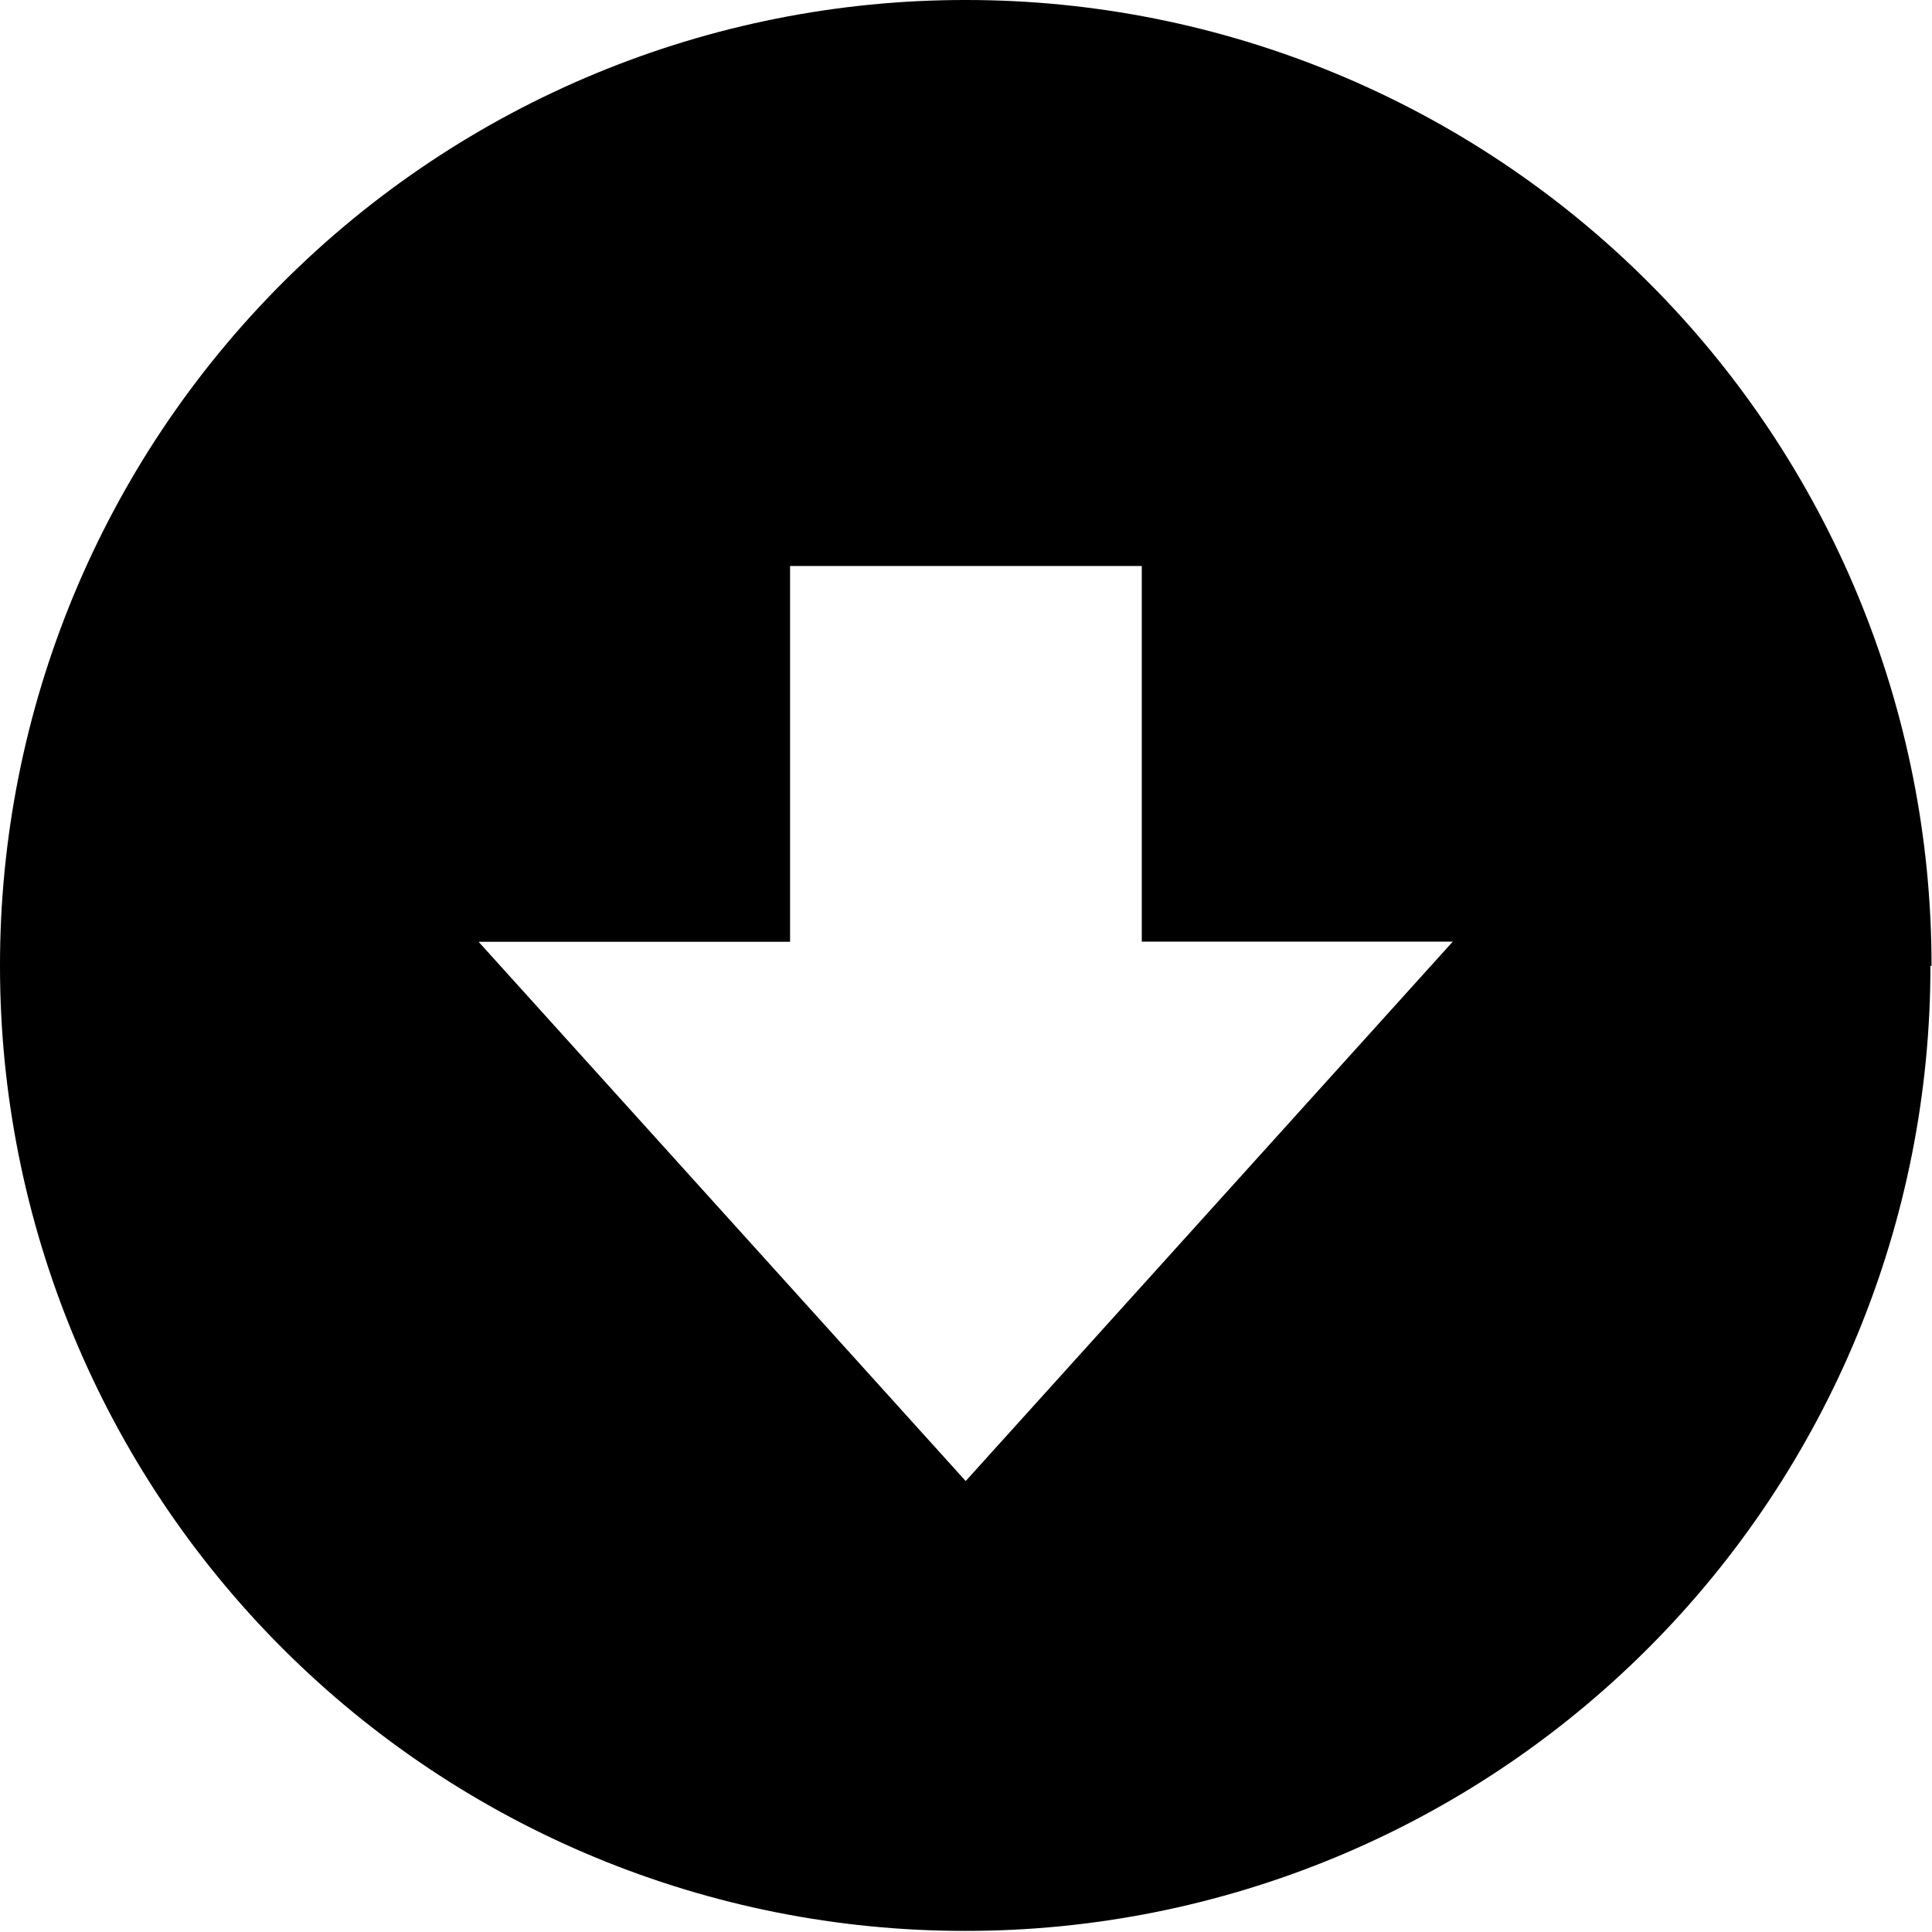
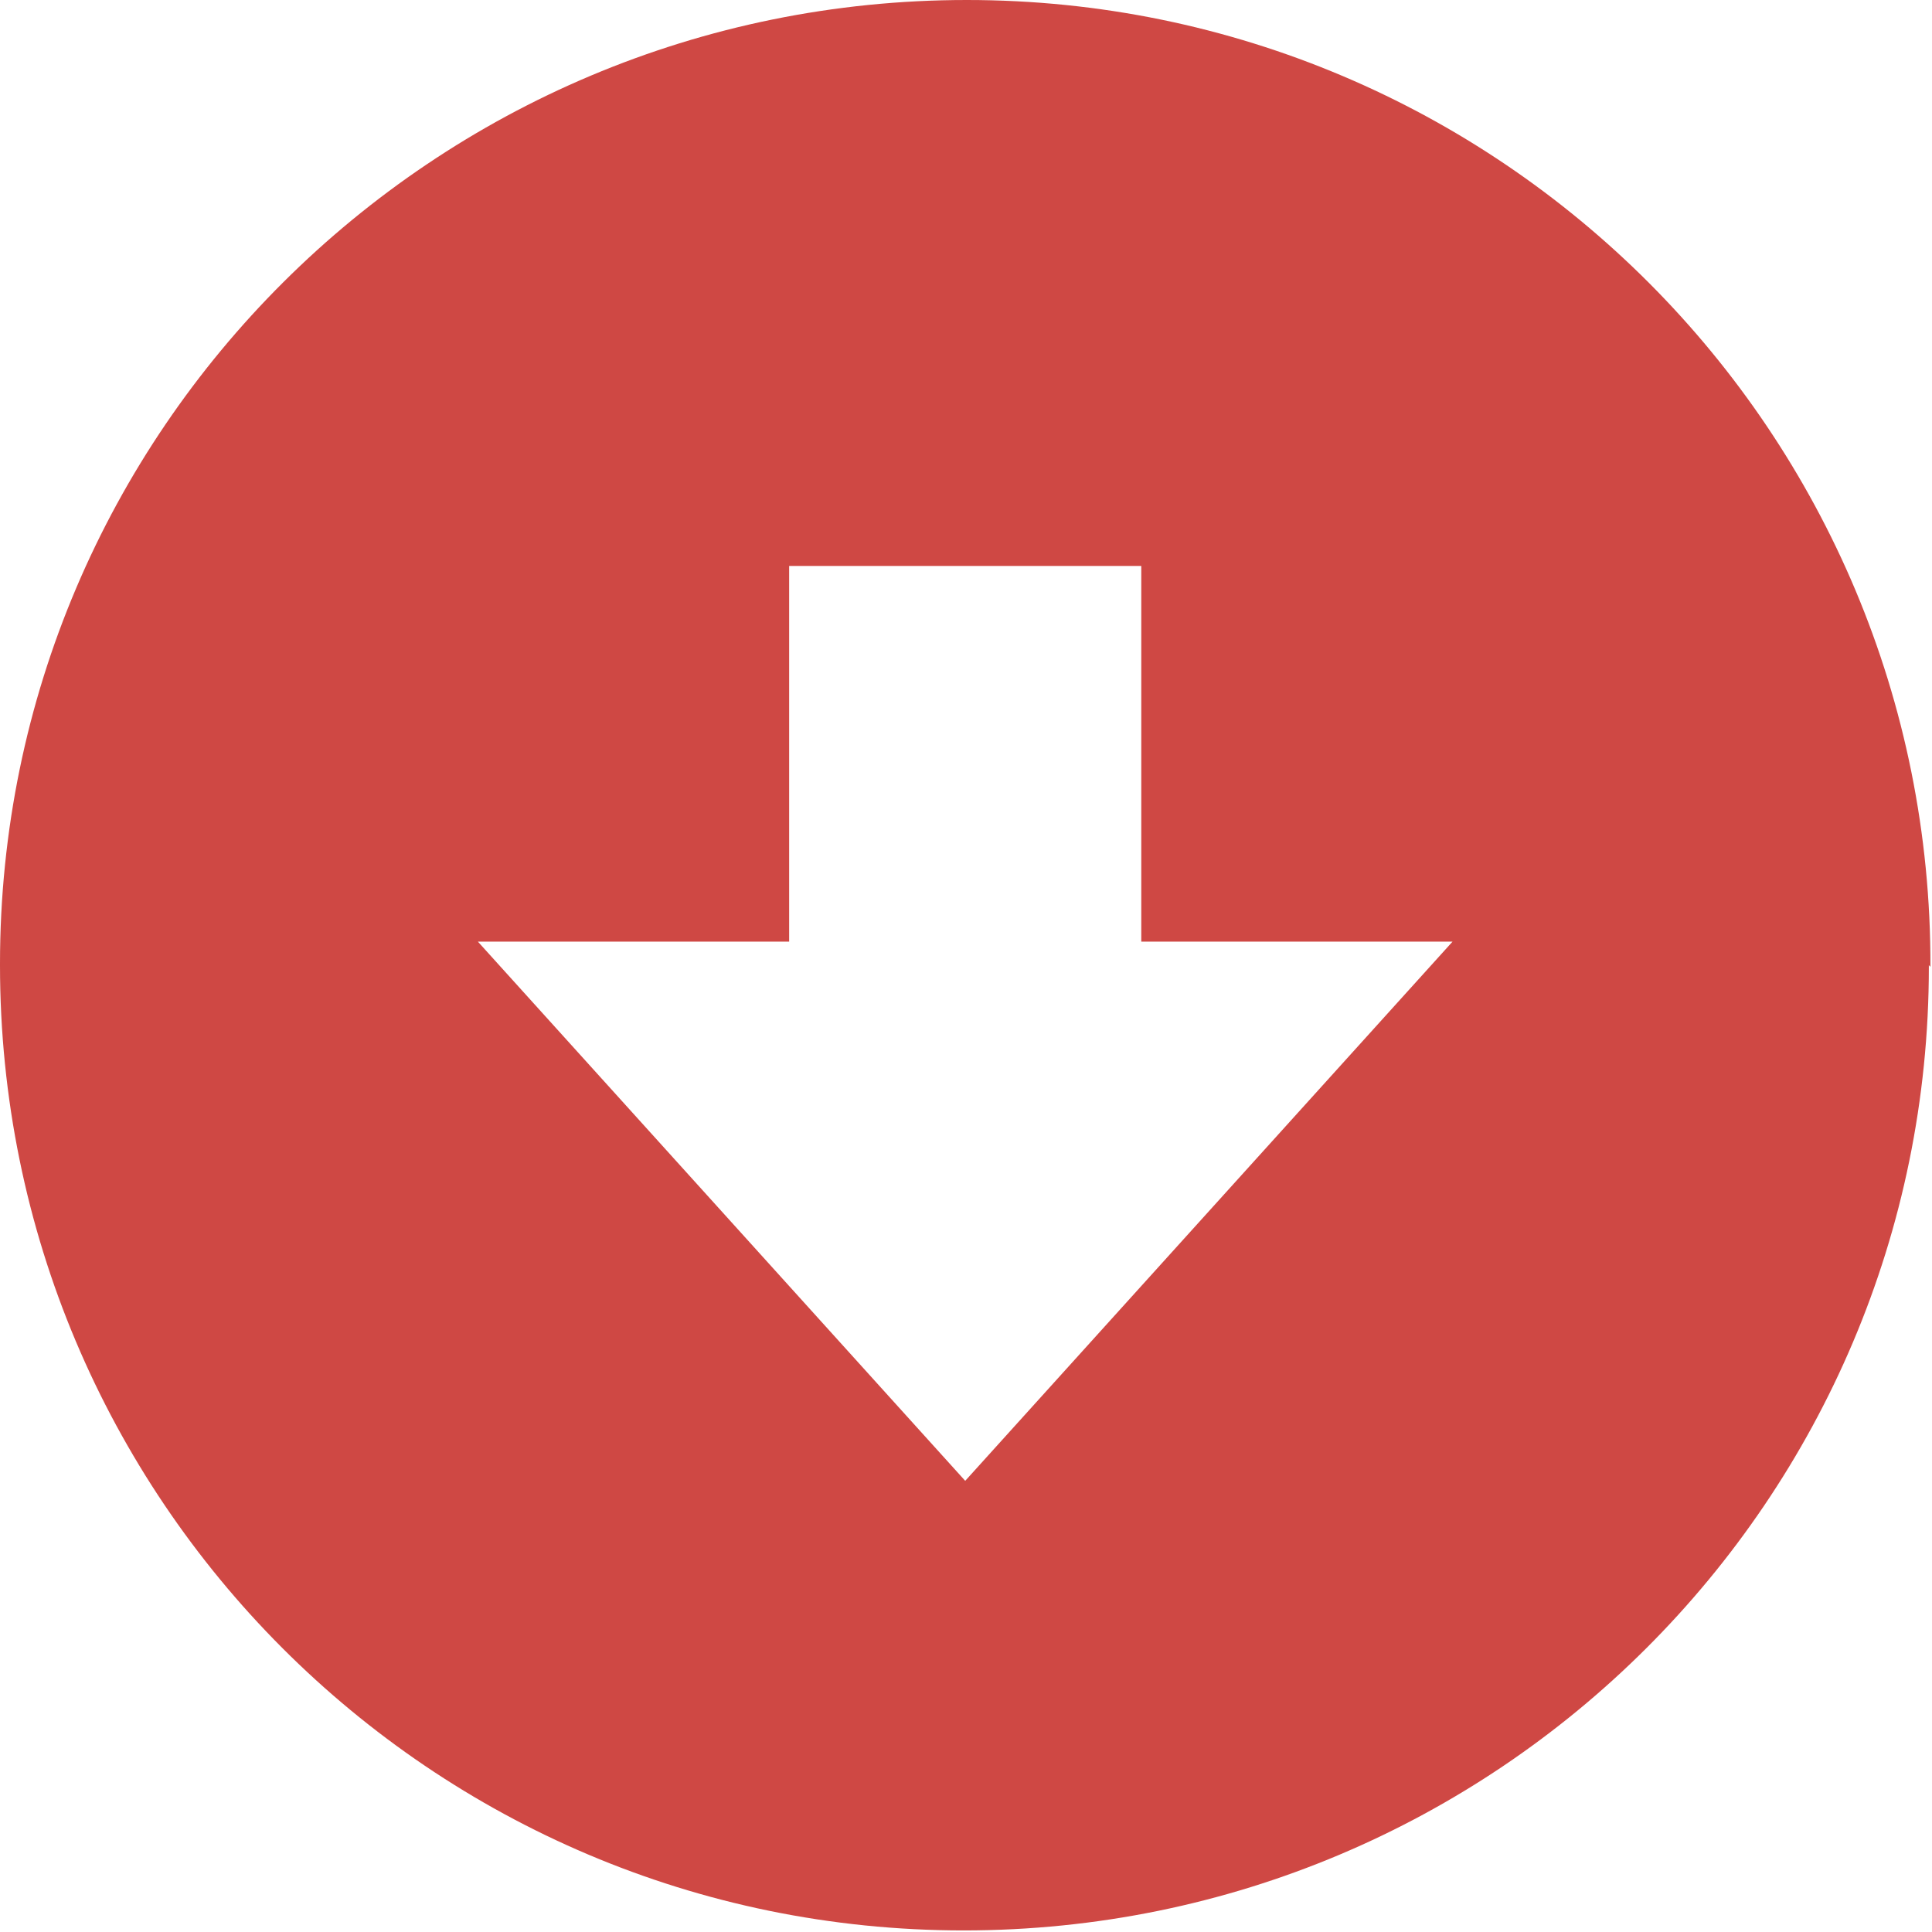
- <svg xmlns="http://www.w3.org/2000/svg" id="Layer_1" data-name="Layer 1" viewBox="0 0 122.88 122.88">
-   <path d="M122.85,61.45h0A61.39,61.39,0,0,0,61.45,0V0h0V0A61.38,61.38,0,0,0,0,61.43H0v0H0a61.35,61.35,0,0,0,61.4,61.38v0h0v0a61.34,61.34,0,0,0,61.38-61.4ZM61.44,94.22l-31-34.32H50.25V36H72.62V59.89H92.4l-31,34.33Z" />
+ <svg xmlns="http://www.w3.org/2000/svg" id="Layer_1" data-name="Layer 1" version="1.1" viewBox="0 0 122.9 122.9">
+   <defs>
+     <style>
+       .cls-1 {
+         fill: #cf4844;
+         stroke-width: 0px;
+       }
+     </style>
+   </defs>
+   <path class="cls-1" d="M122.8,61.5h0C122.9,27.5,95.4,0,61.5,0c0,0,0,0,0,0h0C27.6,0,0,27.4,0,61.3c0,0,0,0,0,.1h0c0,33.9,27.4,61.4,61.3,61.4,0,0,0,0,0,0h0c33.9,0,61.4-27.4,61.4-61.3,0,0,0,0,0-.1h0ZM61.4,94.2l-31-34.3h19.8v-23.9h22.4v23.9h19.8l-31,34.3h0Z" />
</svg>
